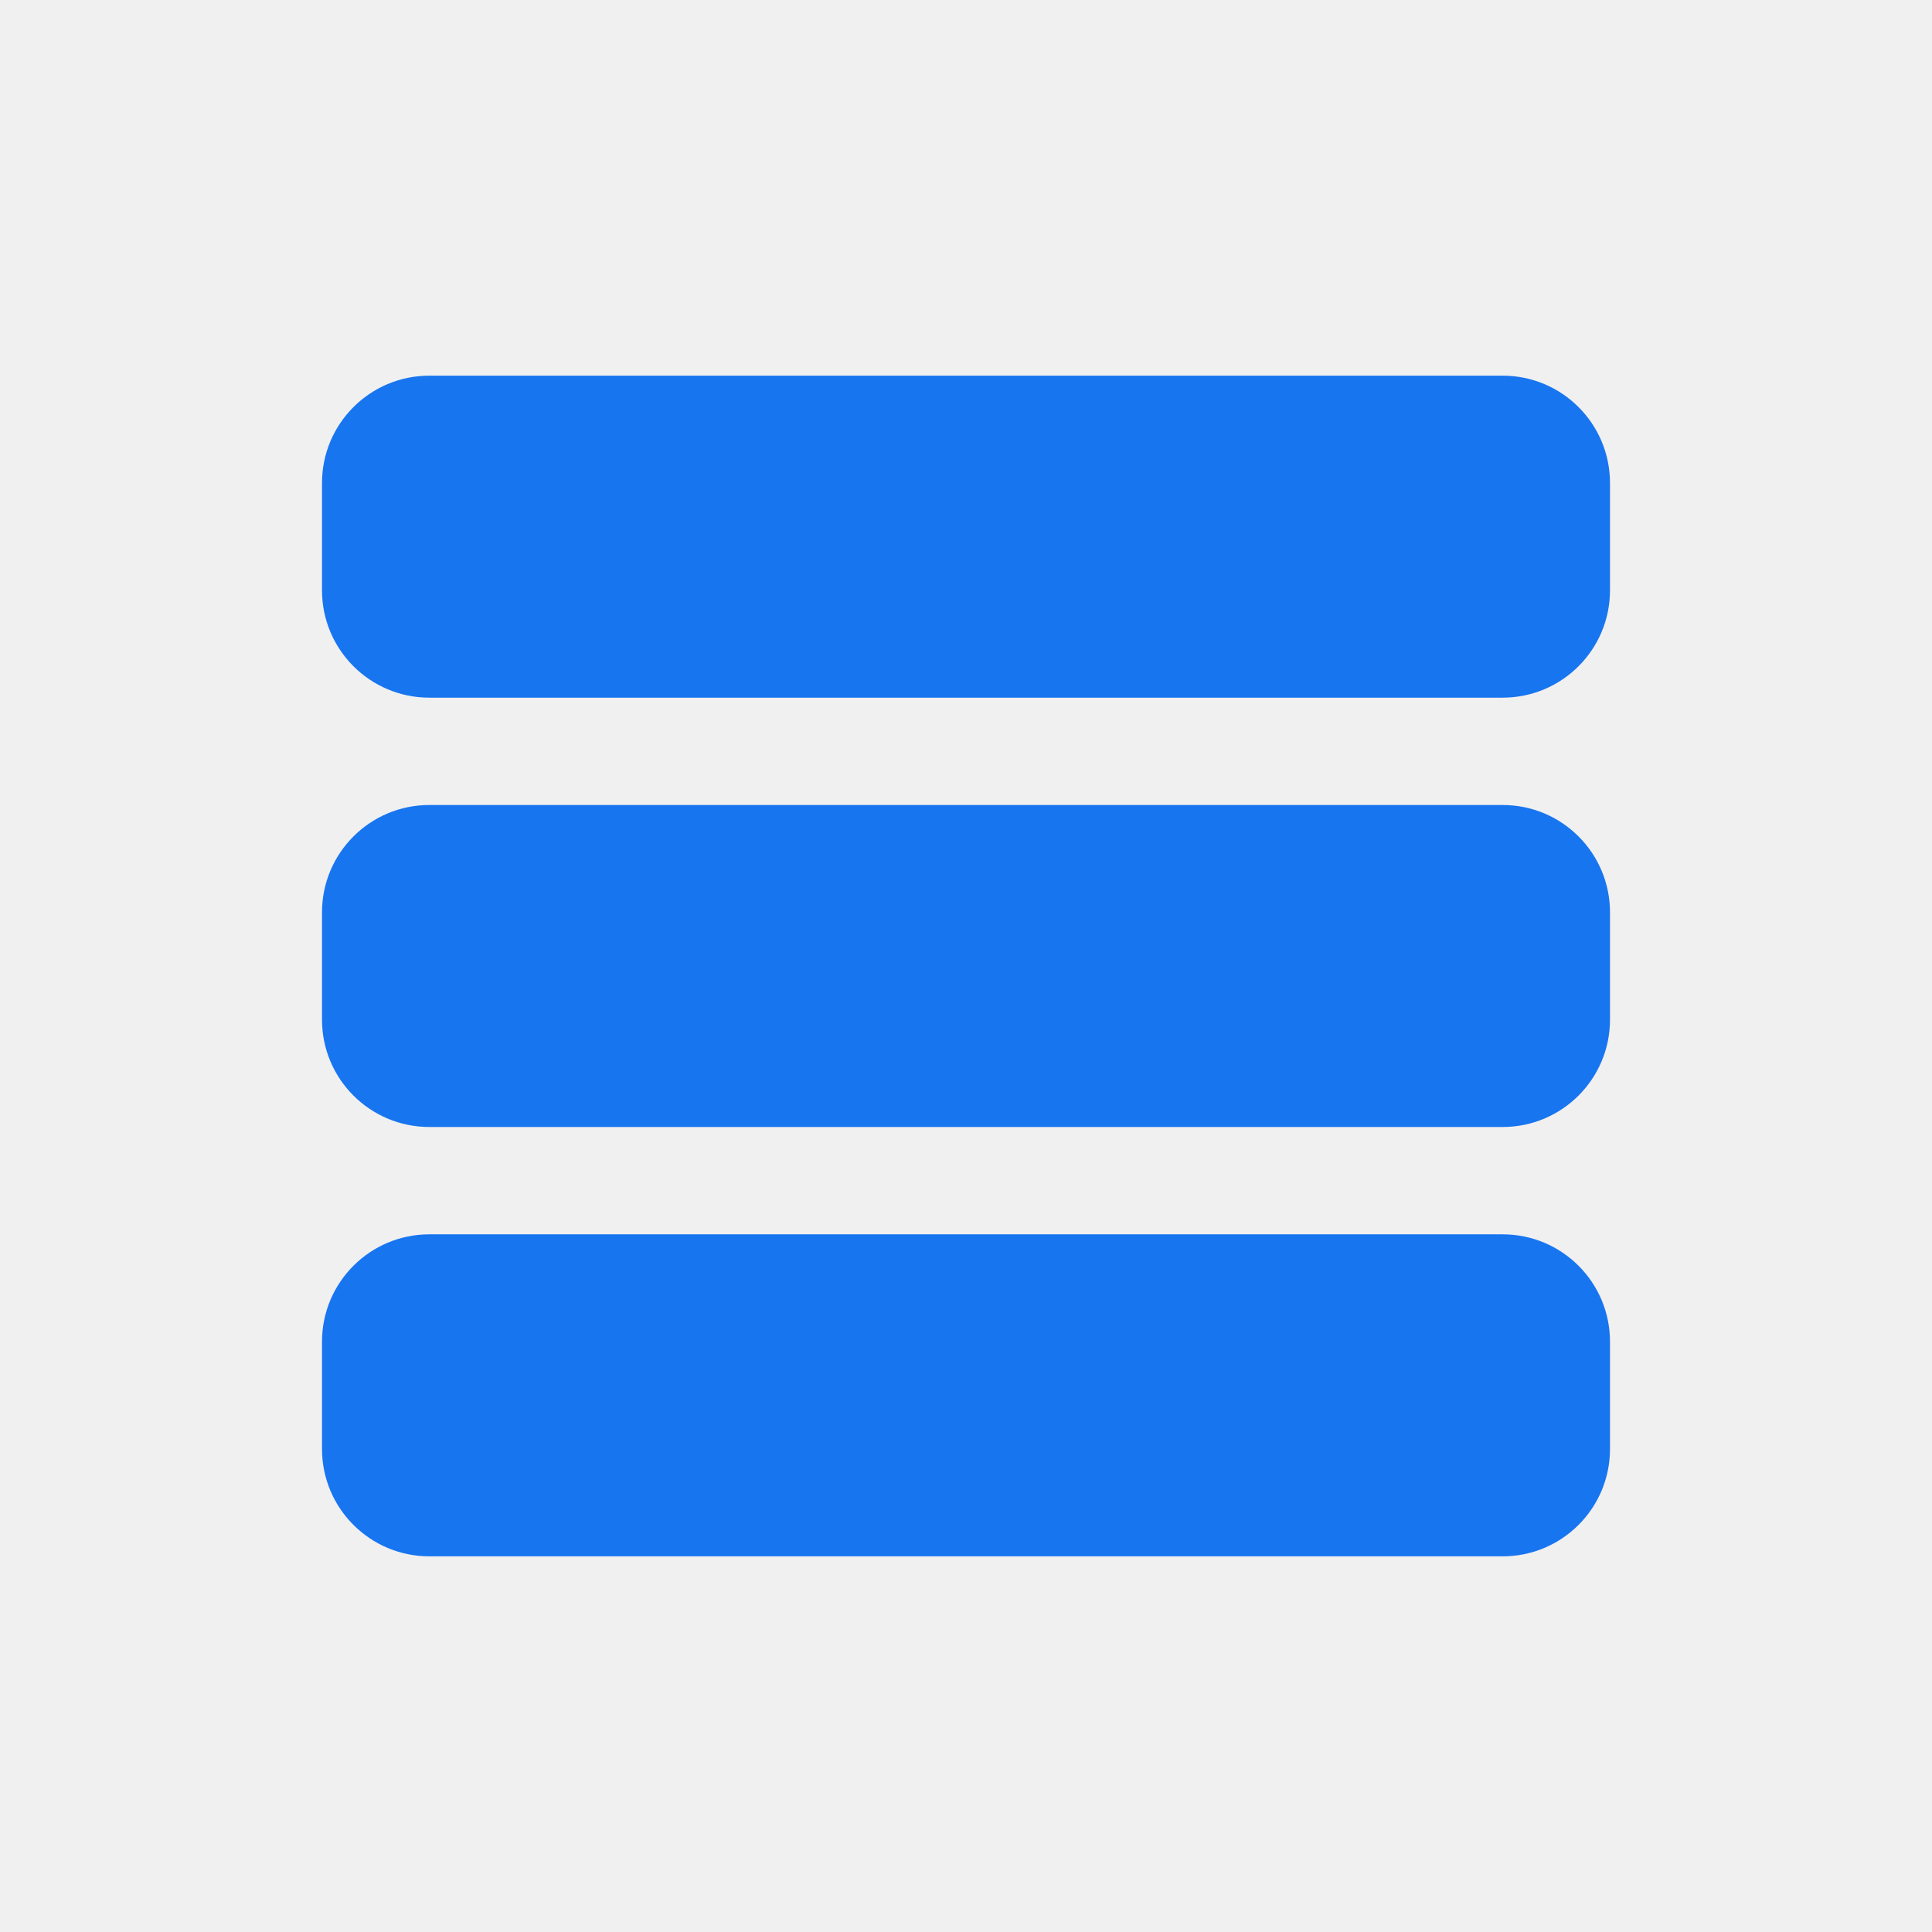
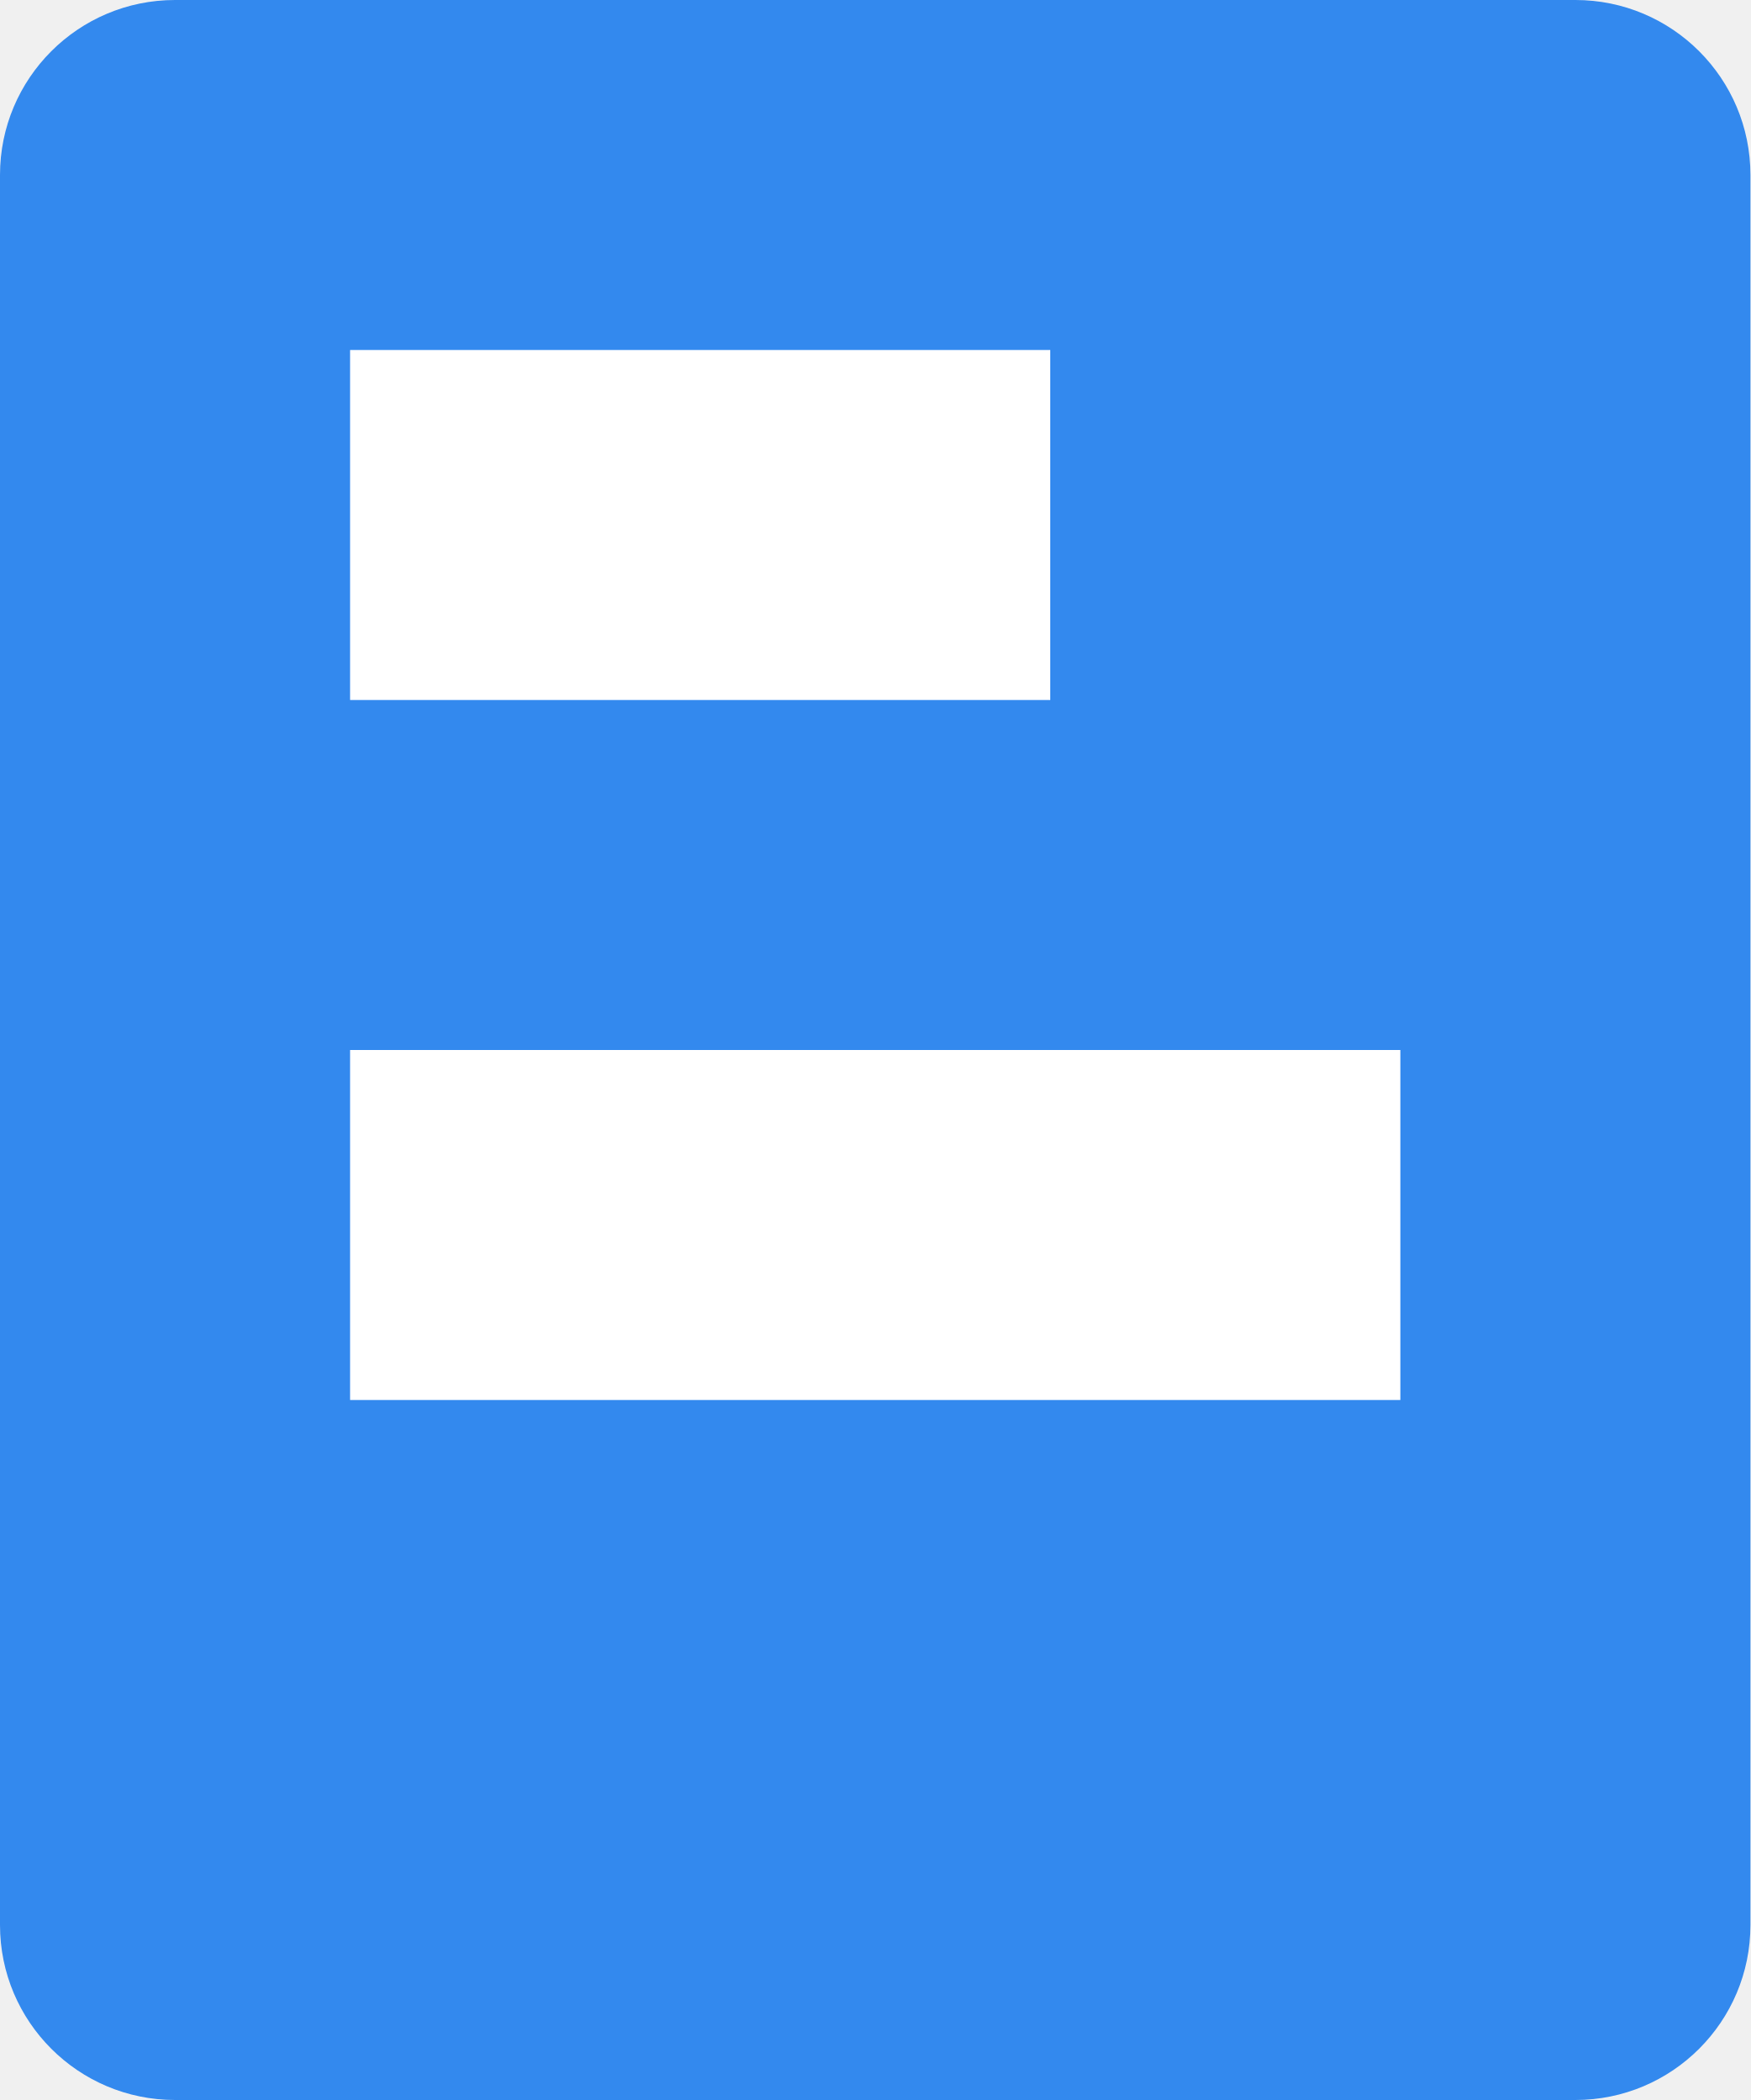
- <svg xmlns="http://www.w3.org/2000/svg" xmlns:xlink="http://www.w3.org/1999/xlink" width="18" height="18" viewBox="0 0 18 18">
-   <defs>
-     <path id="a" d="M4 3.5h10a1 1 0 0 1 1 1v1a1 1 0 0 1-1 1H4a1 1 0 0 1-1-1v-1a1 1 0 0 1 1-1zm0 4h10a1 1 0 0 1 1 1v1a1 1 0 0 1-1 1H4a1 1 0 0 1-1-1v-1a1 1 0 0 1 1-1zm0 4h10a1 1 0 0 1 1 1v1a1 1 0 0 1-1 1H4a1 1 0 0 1-1-1v-1a1 1 0 0 1 1-1z" />
-   </defs>
-   <g fill="none" fill-rule="evenodd">
-     <g>
-       <mask id="b" fill="#fff">
-         <use xlink:href="#a" />
-       </mask>
-       <g fill="#1875F0" mask="url(#b)">
-         <rect width="18" height="18" rx="4" />
+ <svg xmlns="http://www.w3.org/2000/svg" width="10px" height="12px" viewBox="0 0 10 12" version="1.1">
+   <defs />
+   <g id="part1" stroke="none" stroke-width="1" fill="none" fill-rule="evenodd">
+     <g id="1_5任务列表" transform="translate(-1128, -609)">
+       <g id="Group-20-+-语料不足-Mask" transform="translate(20, 134)">
+         <g id="Group" transform="translate(0, 280)">
+           <g id="Group-4" transform="translate(1084, 38)">
+             <g id="Group-3" transform="translate(24, 156)">
+               <g id="呼叫名单-on" transform="translate(0, 1)">
+                 <rect id="Rectangle-2" fill="#3389EE" x="0" y="0" width="10" height="12" rx="1" />
+                 <rect id="Rectangle-3" fill="#FFFFFF" x="2" y="2" width="4" height="2" />
+                 <rect id="Rectangle-3" fill="#FFFFFF" x="2" y="6" width="6" height="2" />
+               </g>
+             </g>
+           </g>
+         </g>
      </g>
    </g>
  </g>
</svg>
